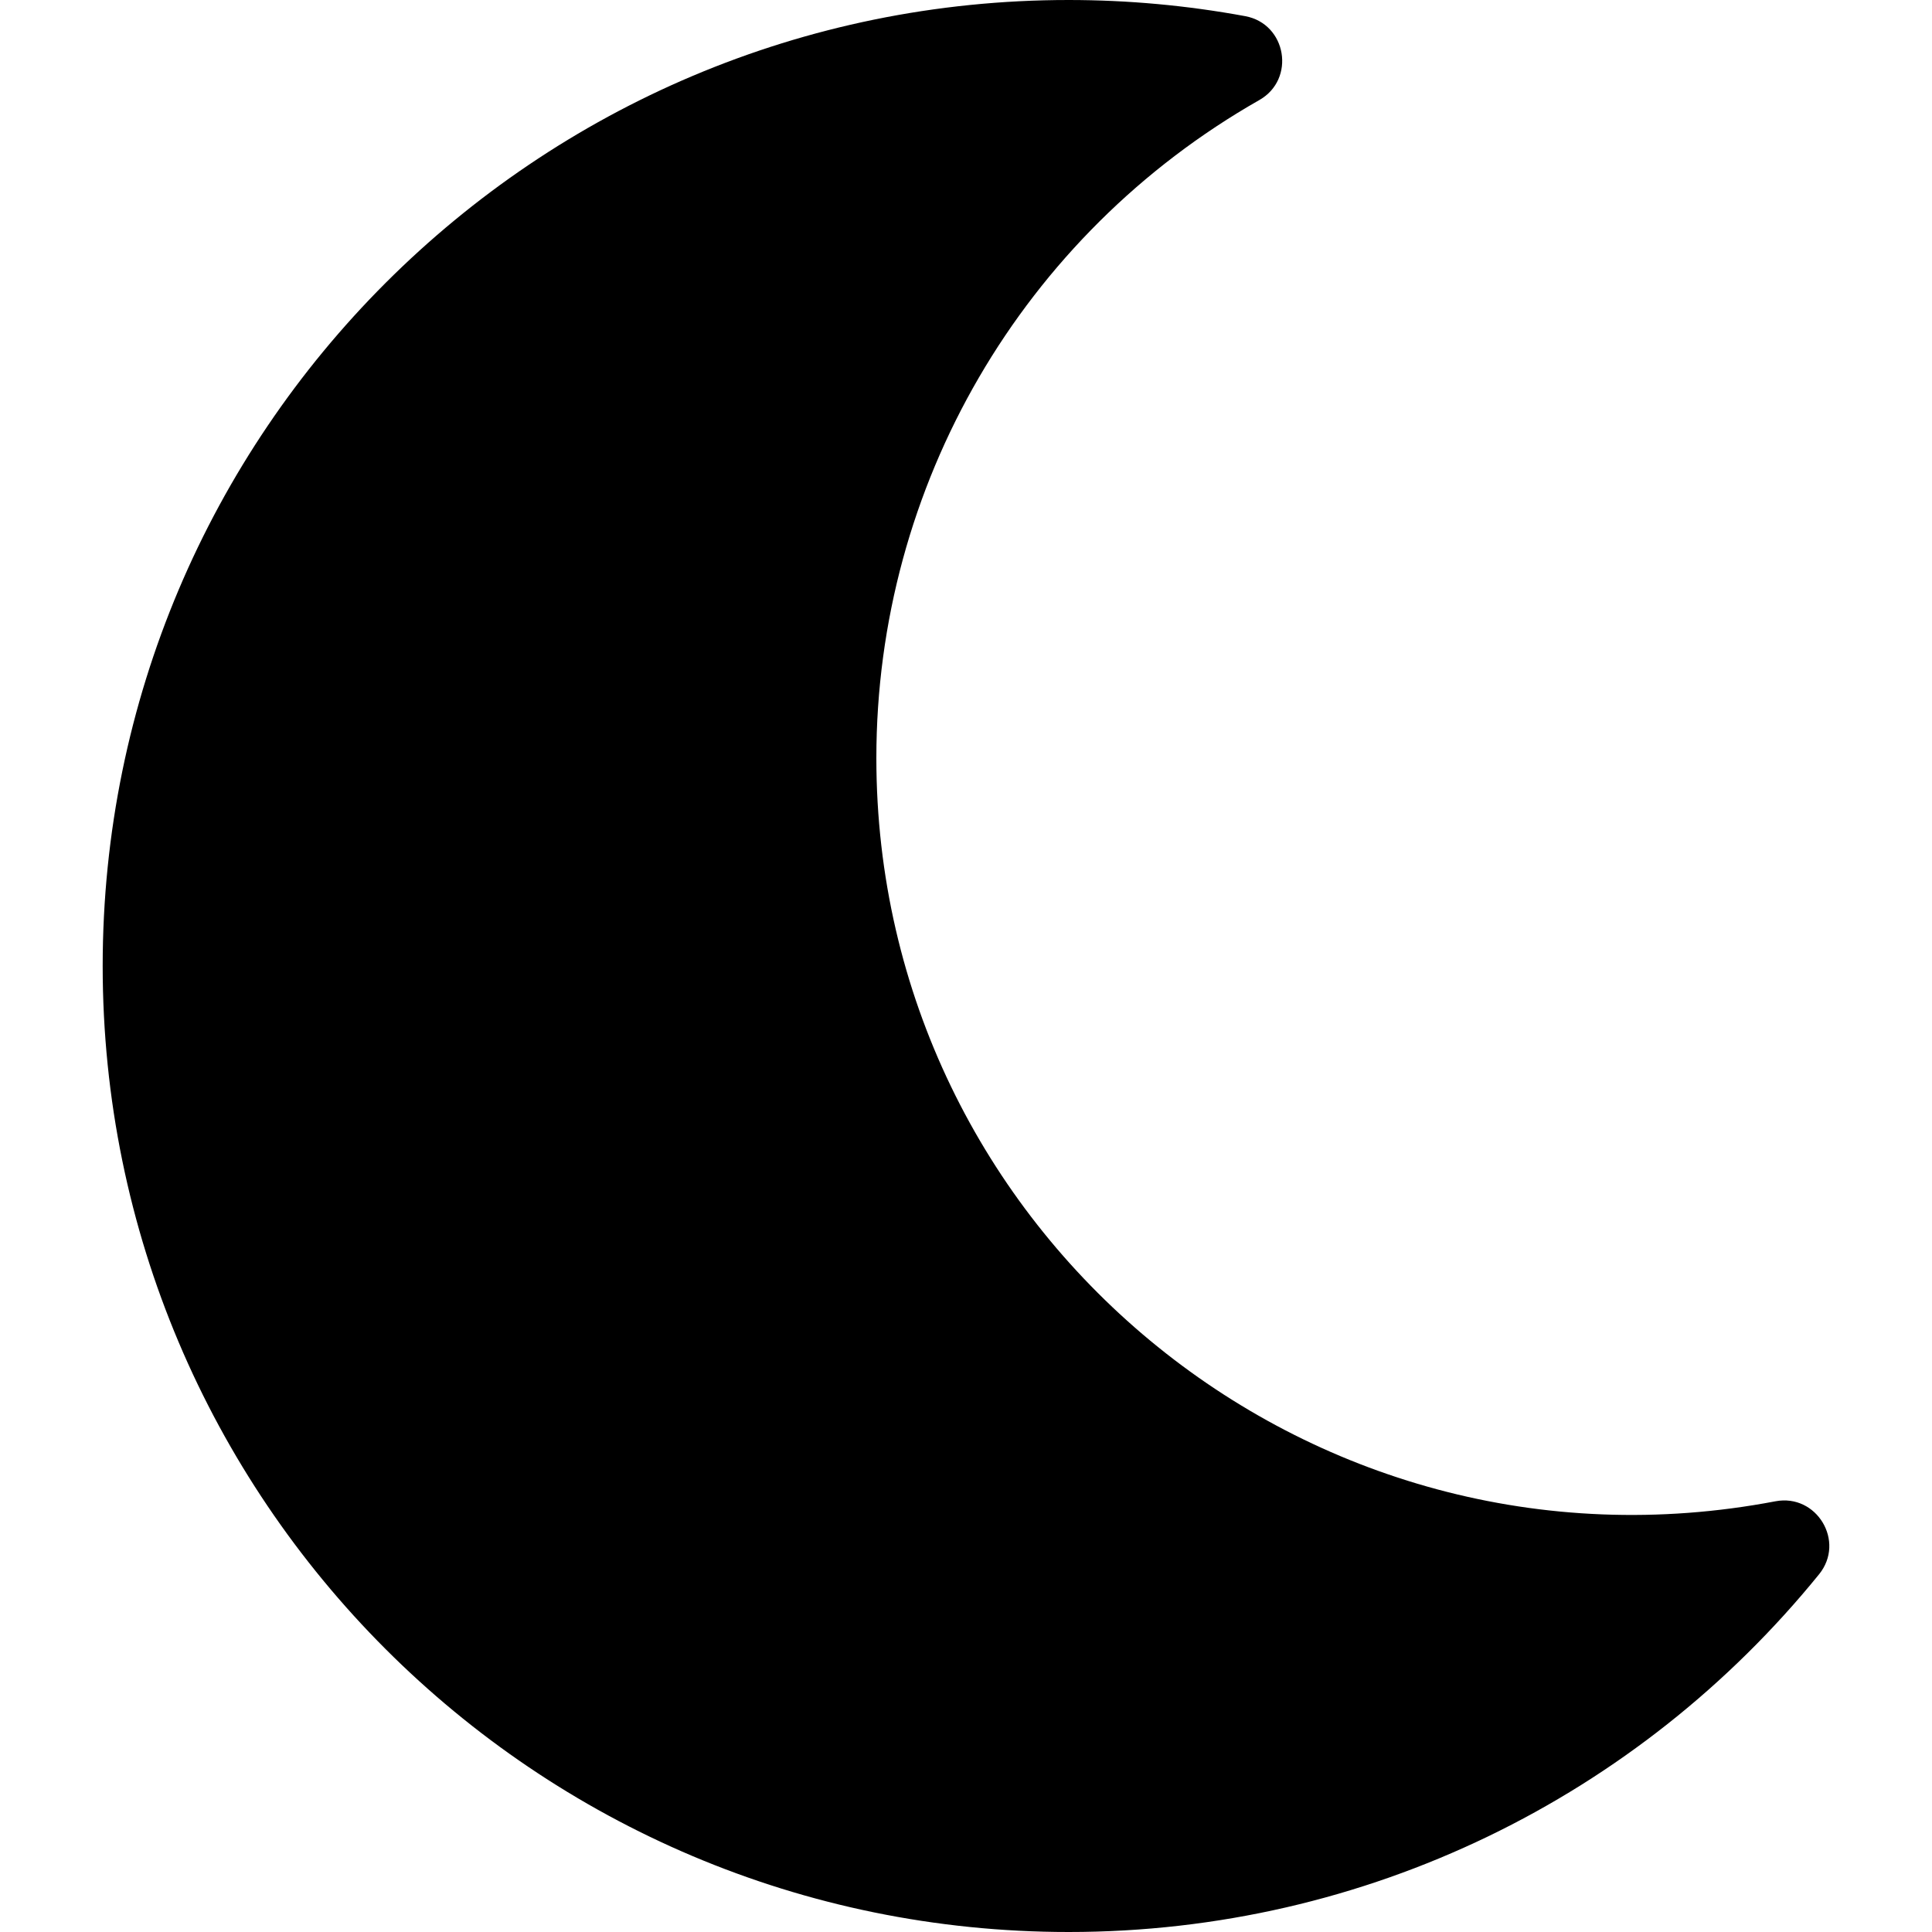
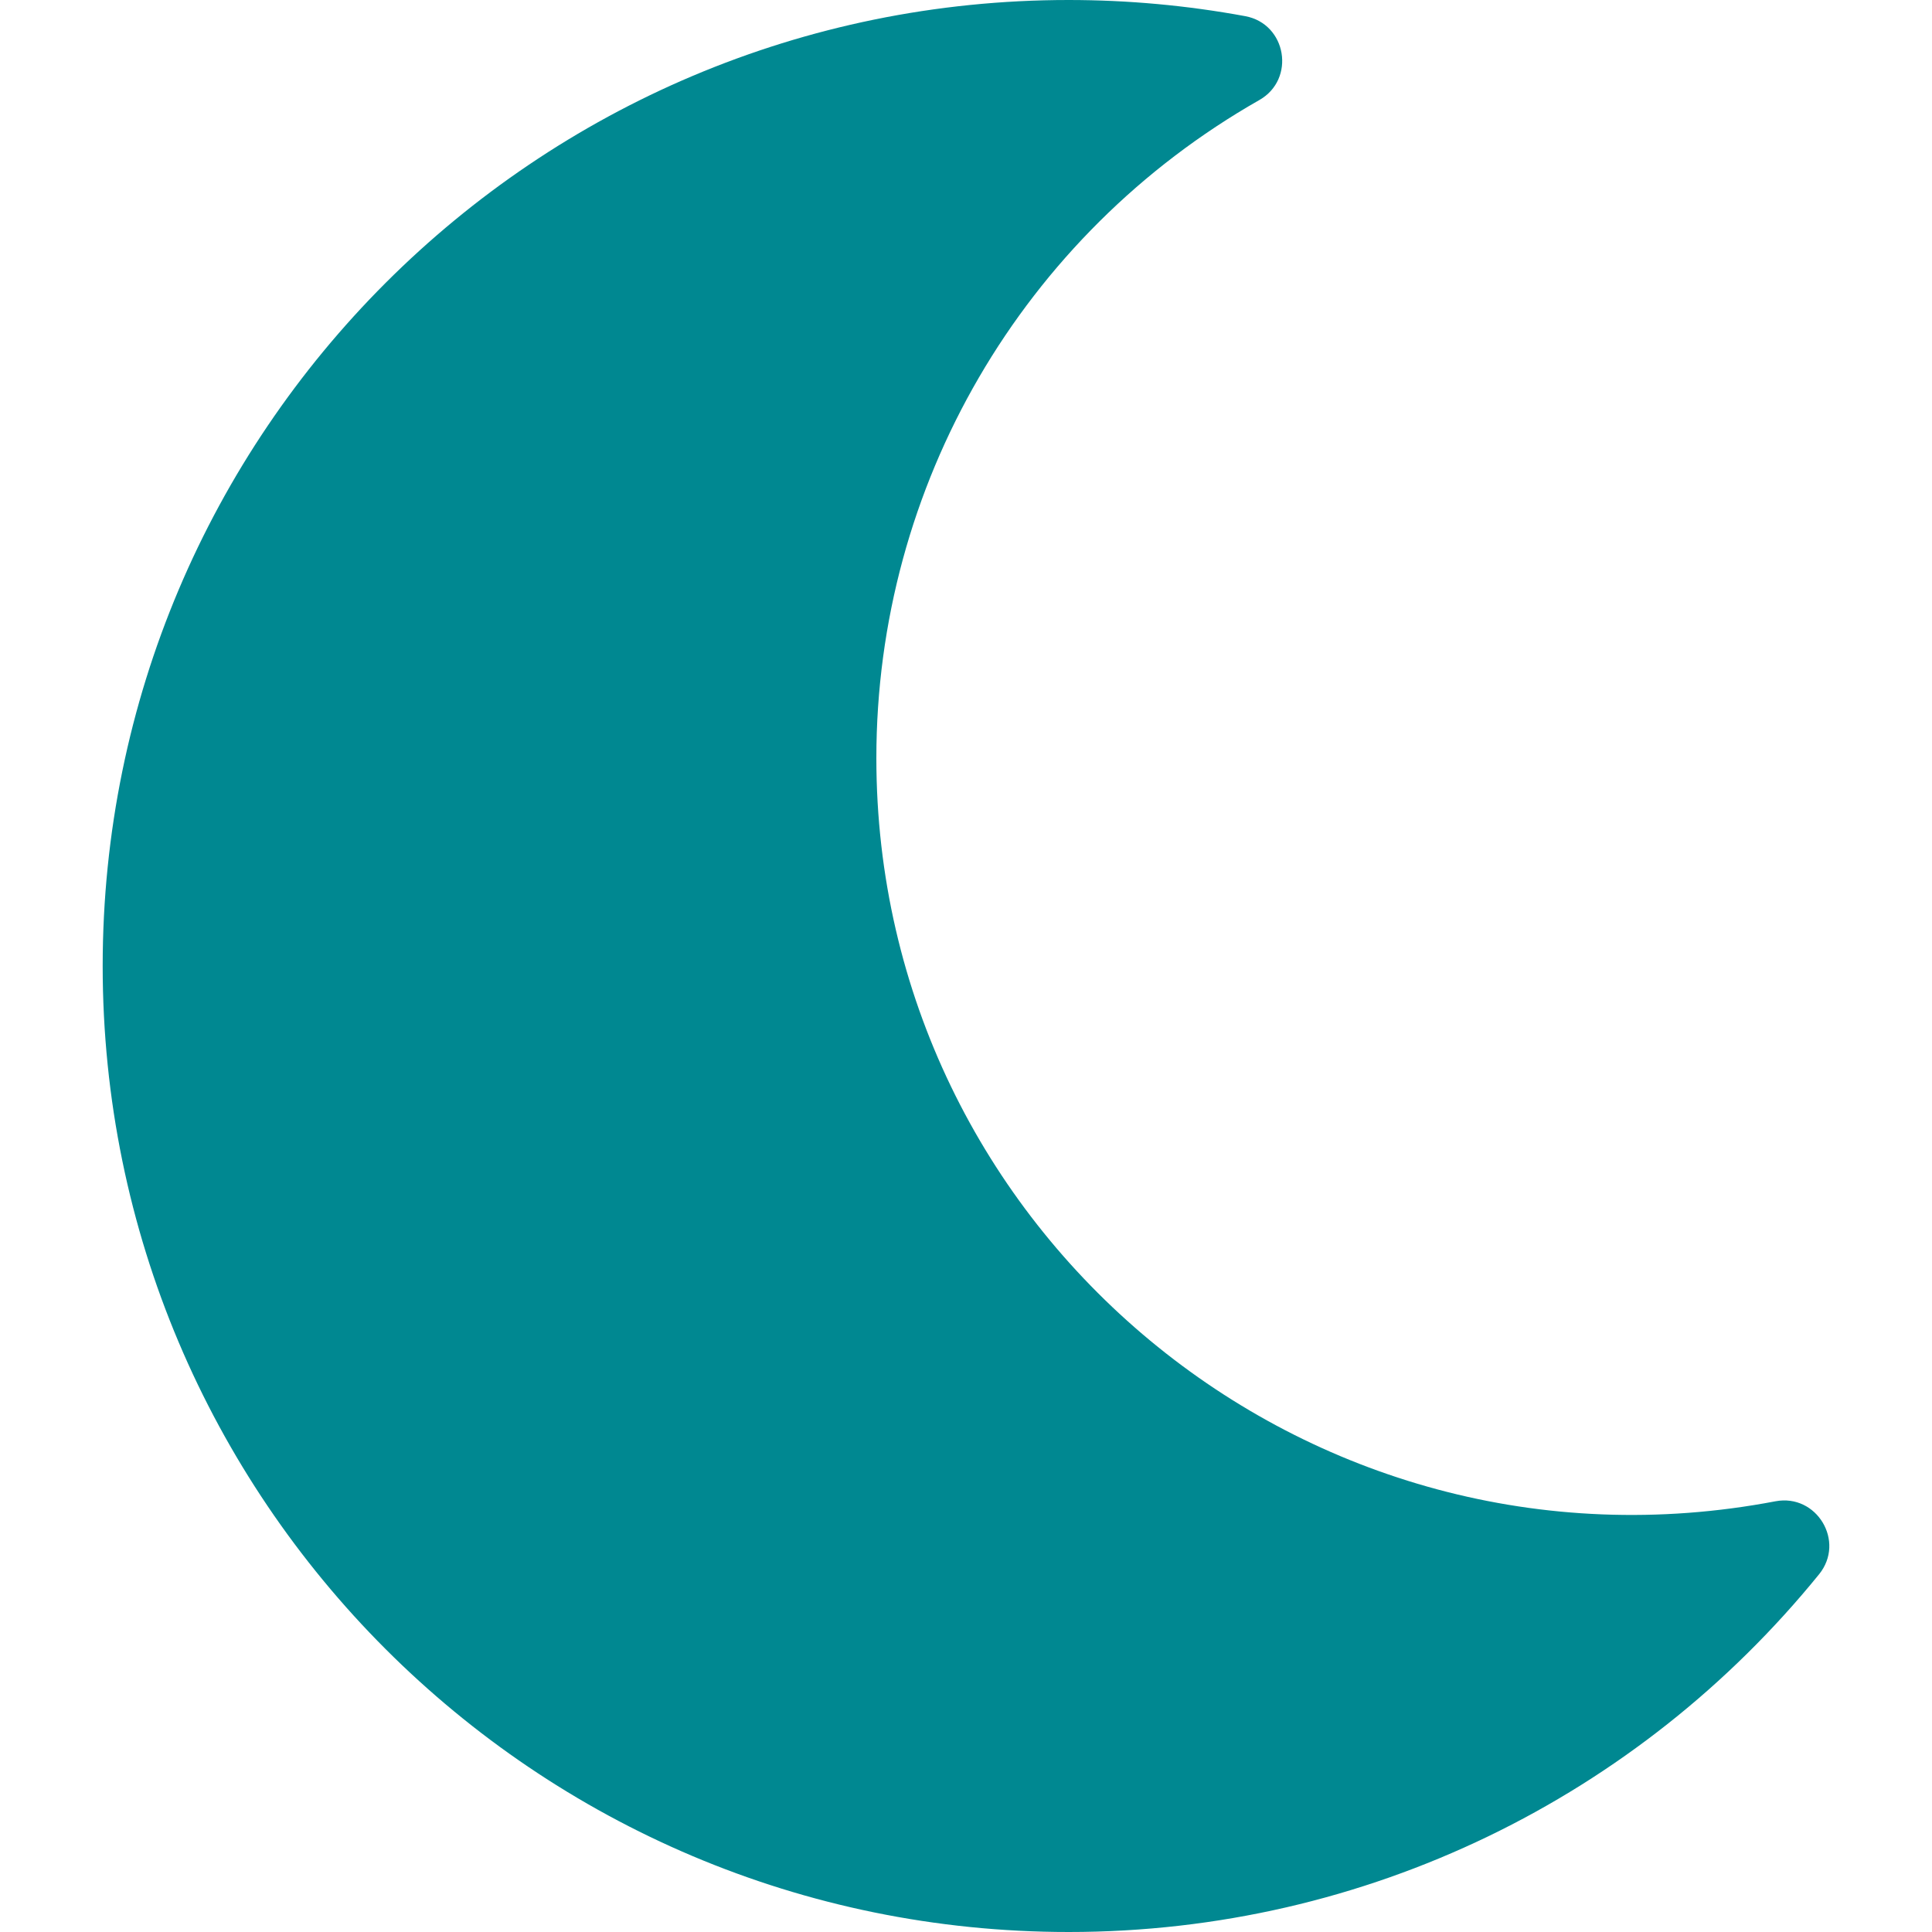
<svg xmlns="http://www.w3.org/2000/svg" aria-hidden="true" focusable="false" data-prefix="fas" data-icon="moon" class="svg-inline--fa fa-moon fa-w-16" role="img" viewBox="0 0 512 512">
-   <path fill="currentColor" d="M283.211 512c78.962 0 151.079-35.925 198.857-94.792 7.068-8.708-.639-21.43-11.562-19.35-124.203 23.654-238.262-71.576-238.262-196.954 0-72.222 38.662-138.635 101.498-174.394 9.686-5.512 7.25-20.197-3.756-22.23A258.156 258.156 0 0 0 283.211 0c-141.309 0-256 114.511-256 256 0 141.309 114.511 256 256 256z" />
+   <path fill="rgb(0, 136, 145)" d="M283.211 512c78.962 0 151.079-35.925 198.857-94.792 7.068-8.708-.639-21.43-11.562-19.35-124.203 23.654-238.262-71.576-238.262-196.954 0-72.222 38.662-138.635 101.498-174.394 9.686-5.512 7.25-20.197-3.756-22.23A258.156 258.156 0 0 0 283.211 0c-141.309 0-256 114.511-256 256 0 141.309 114.511 256 256 256z" />
</svg>
